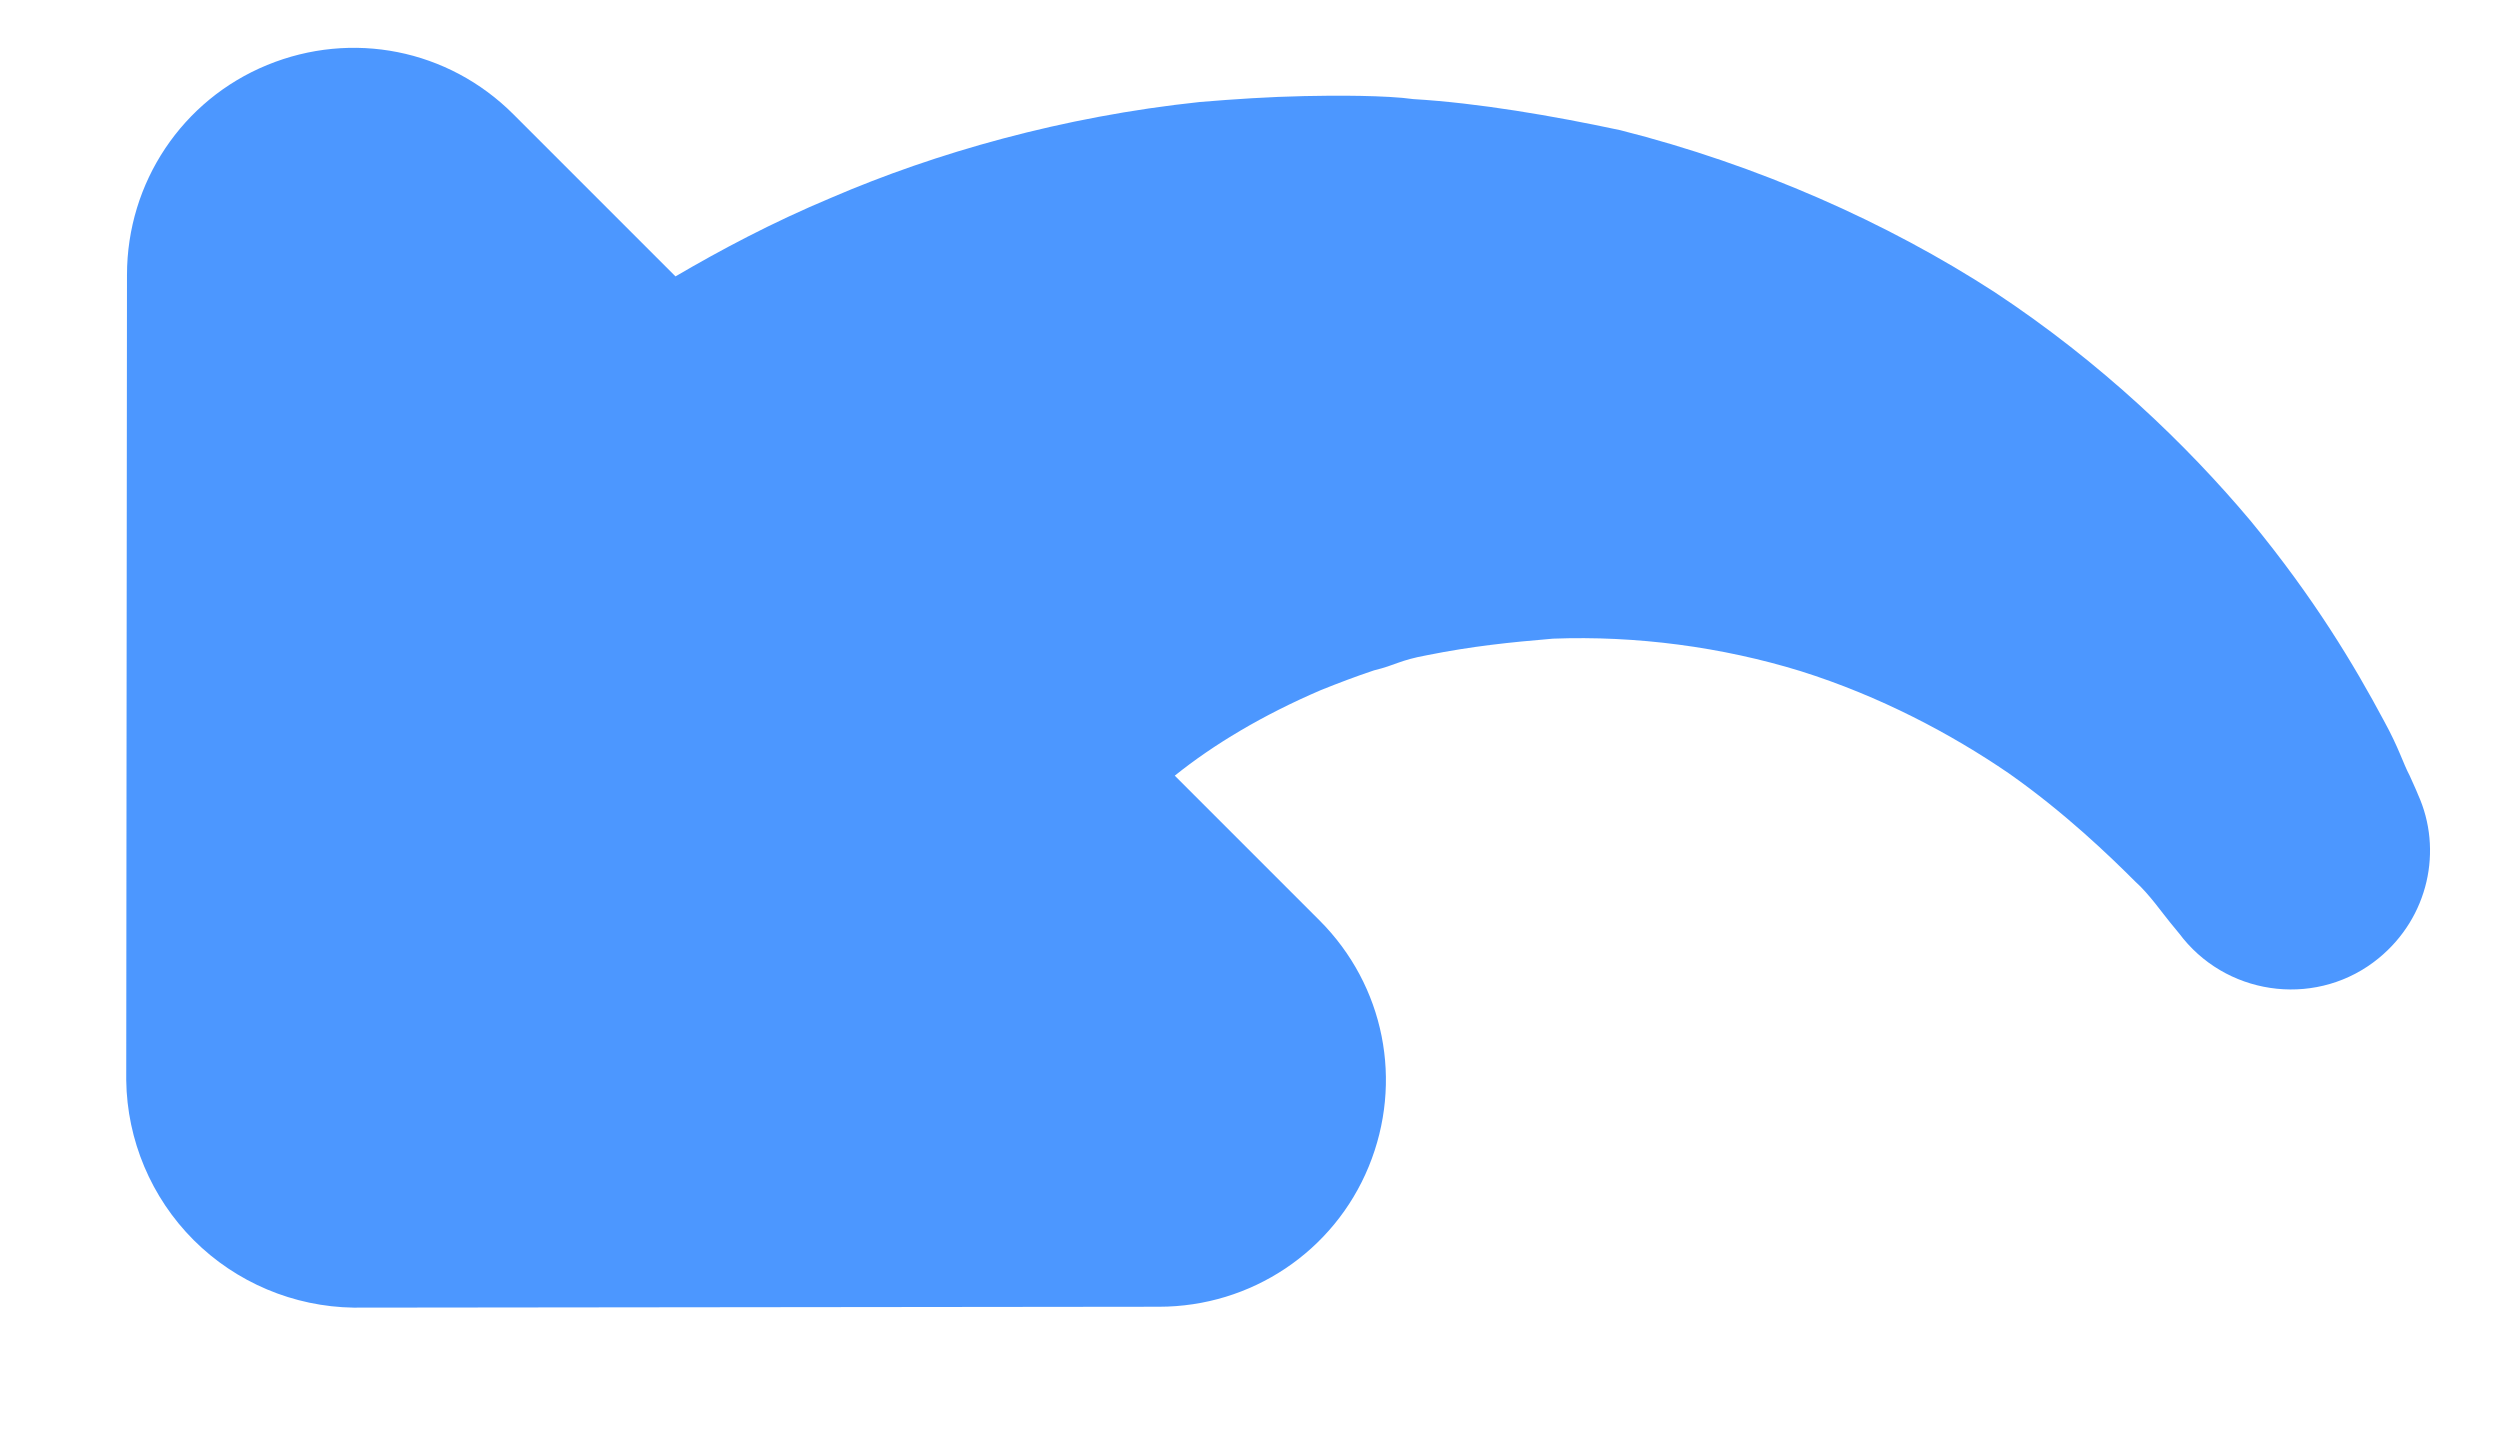
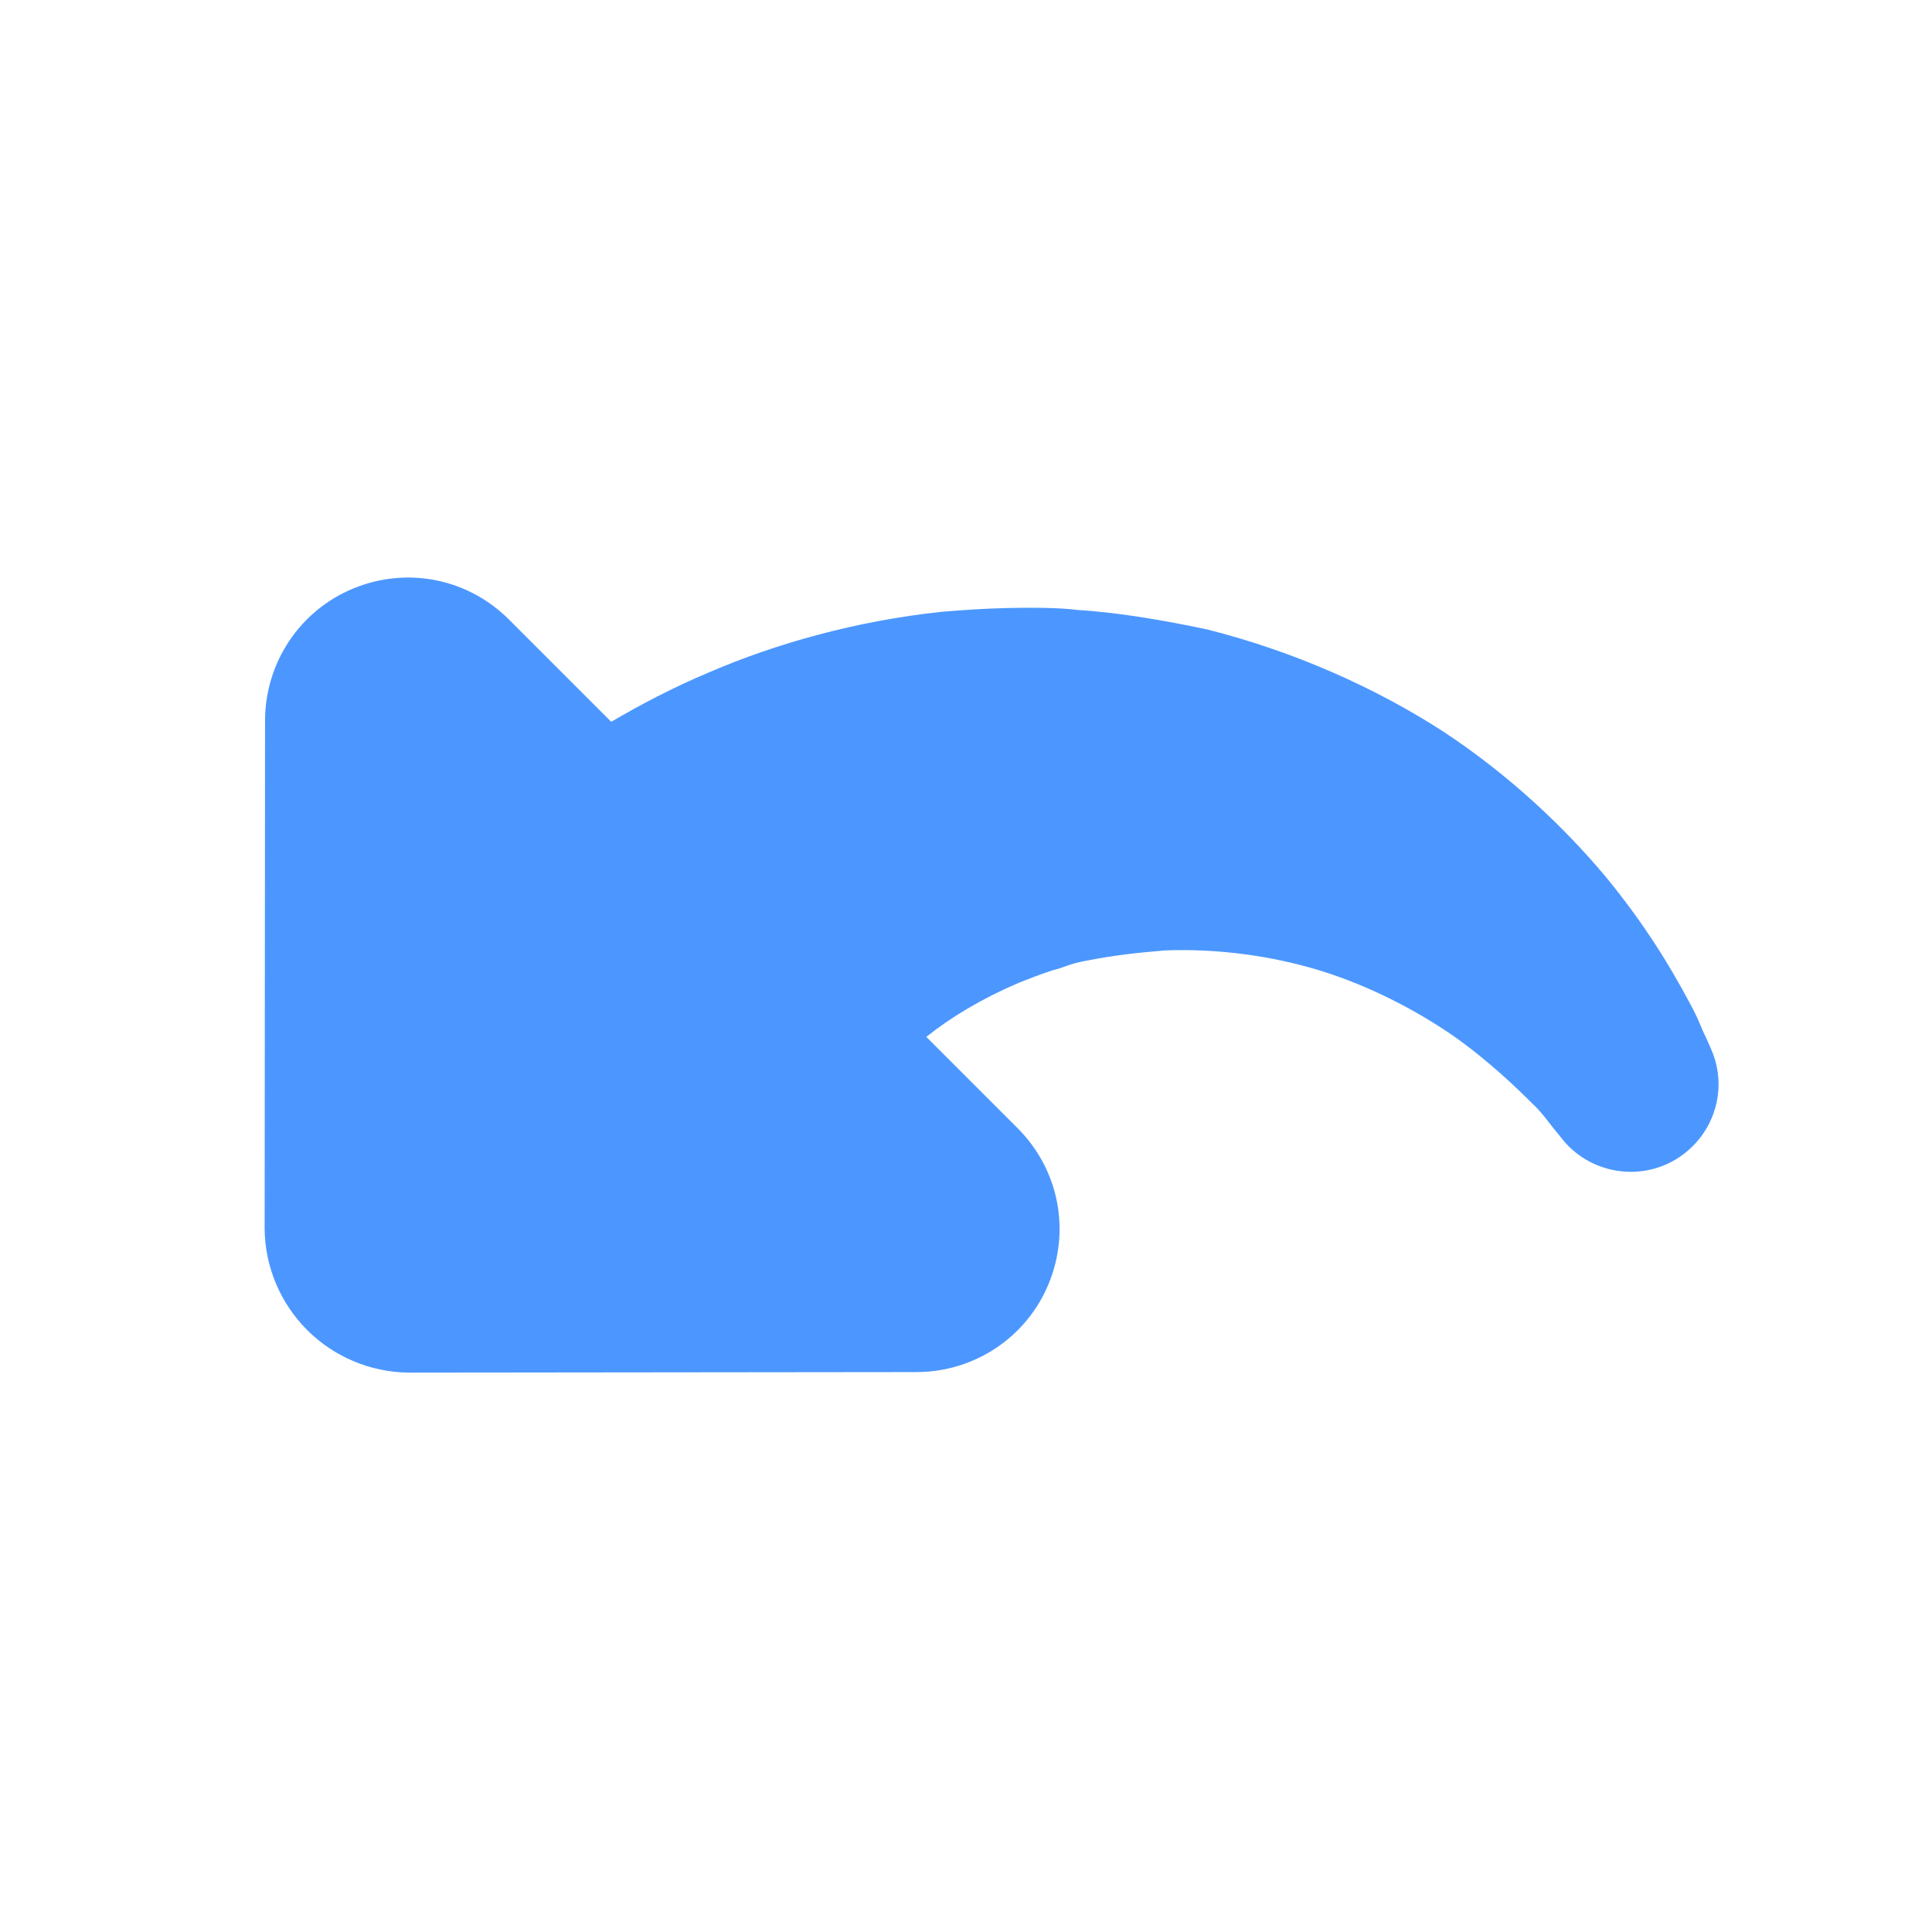
- <svg xmlns="http://www.w3.org/2000/svg" width="14px" height="8px" viewBox="0 0 14 8" version="1.1">
+ <svg xmlns="http://www.w3.org/2000/svg" width="20px" height="20px" viewBox="0 0 20 20" version="1.1">
  <defs />
  <g id="Page-1" stroke="none" stroke-width="1" fill="none" fill-rule="evenodd">
-     <g id="Desktop---1280x720" transform="translate(-446, -454)" fill="#4C97FF">
-       <g id="Step-4---Playing-Trim" transform="translate(0, 42)">
-         <g id="Re-record" transform="translate(434, 400)">
-           <path d="M23.695,18.089 L20.509,21.281 C20.269,21.515 19.945,21.647 19.609,21.647 C19.273,21.647 18.949,21.515 18.708,21.281 L15.523,18.089 C15.157,17.723 15.049,17.177 15.247,16.703 C15.445,16.229 15.901,15.923 16.417,15.923 L17.563,15.923 C17.533,15.647 17.455,15.335 17.323,15.005 C17.282,14.909 17.239,14.813 17.191,14.717 C17.125,14.609 17.132,14.579 17.041,14.447 C16.897,14.231 16.765,14.069 16.608,13.883 C16.291,13.541 15.907,13.247 15.499,13.031 C15.085,12.815 14.653,12.683 14.269,12.611 C13.891,12.545 13.543,12.539 13.339,12.539 C13.237,12.533 13.105,12.557 13.039,12.563 C12.967,12.569 12.925,12.575 12.925,12.575 C12.499,12.617 12.115,12.305 12.073,11.879 C12.037,11.519 12.247,11.195 12.565,11.075 C12.565,11.075 12.607,11.057 12.673,11.033 C12.751,11.009 12.823,10.967 12.991,10.918 C13.327,10.816 13.753,10.708 14.311,10.654 C14.863,10.606 15.529,10.618 16.232,10.762 C16.933,10.912 17.671,11.195 18.355,11.603 C18.679,11.813 19.027,12.059 19.297,12.299 C19.417,12.389 19.621,12.593 19.741,12.719 C19.879,12.863 20.005,13.007 20.132,13.157 C20.617,13.757 20.977,14.405 21.211,14.993 C21.349,15.329 21.445,15.647 21.517,15.923 L22.801,15.923 C23.317,15.923 23.773,16.229 23.971,16.703 C24.169,17.177 24.061,17.723 23.695,18.089" id="re-record" transform="translate(18.06896, 16.13793) scale(-1, 1) rotate(-45) translate(-18.06896, -16.13793) " />
-         </g>
-       </g>
+     <g id="undo" fill="#4C97FF">
+       <path d="M15.558,12.77 L11.84,16.494 C11.561,16.767 11.183,16.921 10.79,16.921 C10.399,16.921 10.021,16.767 9.74,16.494 L6.024,12.77 C5.597,12.343 5.471,11.706 5.702,11.153 C5.933,10.6 6.465,10.243 7.067,10.243 L8.404,10.243 C8.369,9.921 8.278,9.557 8.124,9.172 C8.076,9.06 8.026,8.948 7.97,8.836 C7.893,8.71 7.901,8.675 7.795,8.521 C7.627,8.269 7.473,8.08 7.29,7.863 C6.92,7.464 6.472,7.121 5.996,6.869 C5.513,6.617 5.009,6.463 4.561,6.379 C4.12,6.302 3.714,6.295 3.476,6.295 C3.357,6.288 3.203,6.316 3.126,6.323 C3.042,6.33 2.993,6.337 2.993,6.337 C2.496,6.386 2.048,6.022 1.999,5.525 C1.957,5.105 2.202,4.727 2.573,4.587 C2.573,4.587 2.622,4.566 2.699,4.538 C2.79,4.51 2.874,4.461 3.07,4.405 C3.462,4.286 3.959,4.16 4.61,4.097 C5.254,4.041 6.031,4.055 6.851,4.223 C7.669,4.398 8.53,4.727 9.328,5.203 C9.706,5.448 10.112,5.735 10.427,6.015 C10.567,6.12 10.805,6.358 10.945,6.505 C11.106,6.673 11.253,6.841 11.401,7.016 C11.967,7.716 12.387,8.472 12.66,9.158 C12.821,9.55 12.933,9.921 13.017,10.243 L14.515,10.243 C15.117,10.243 15.649,10.6 15.88,11.153 C16.111,11.706 15.985,12.343 15.558,12.77" id="Fill-1" transform="translate(8.994247, 10.49425) scale(-1, 1) rotate(-45) translate(-8.994247, -10.49425) " />
    </g>
  </g>
</svg>
